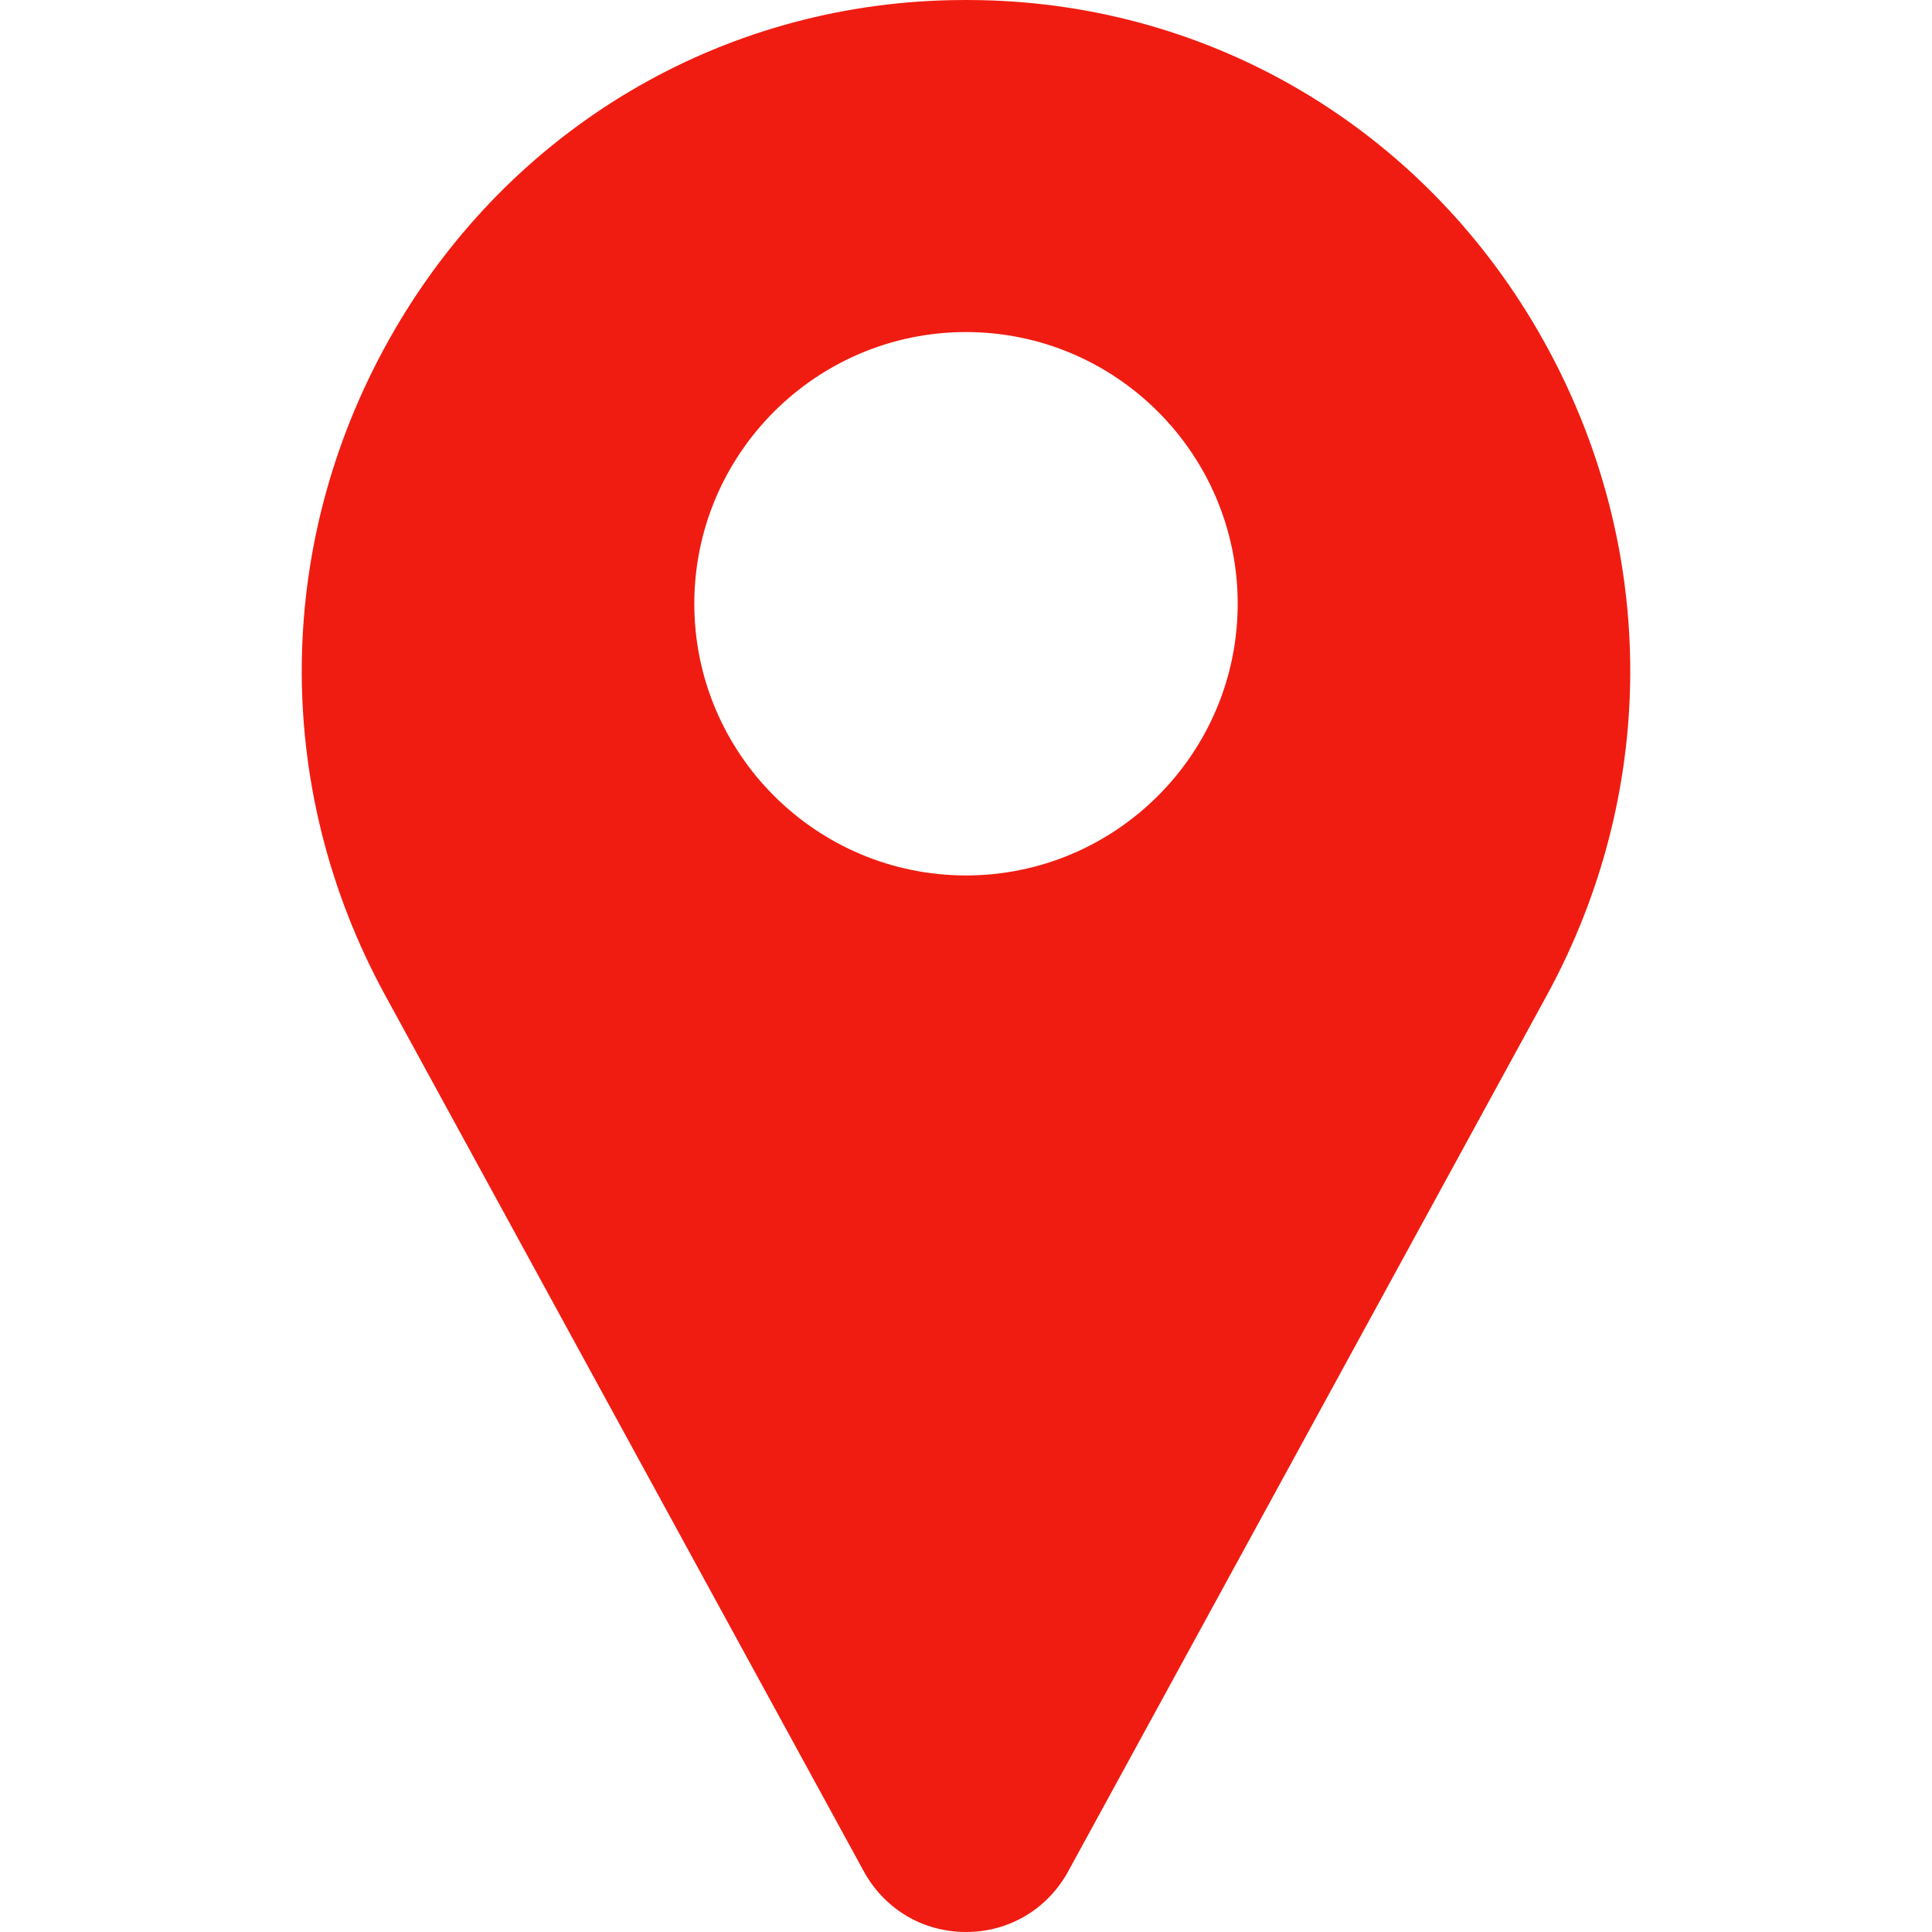
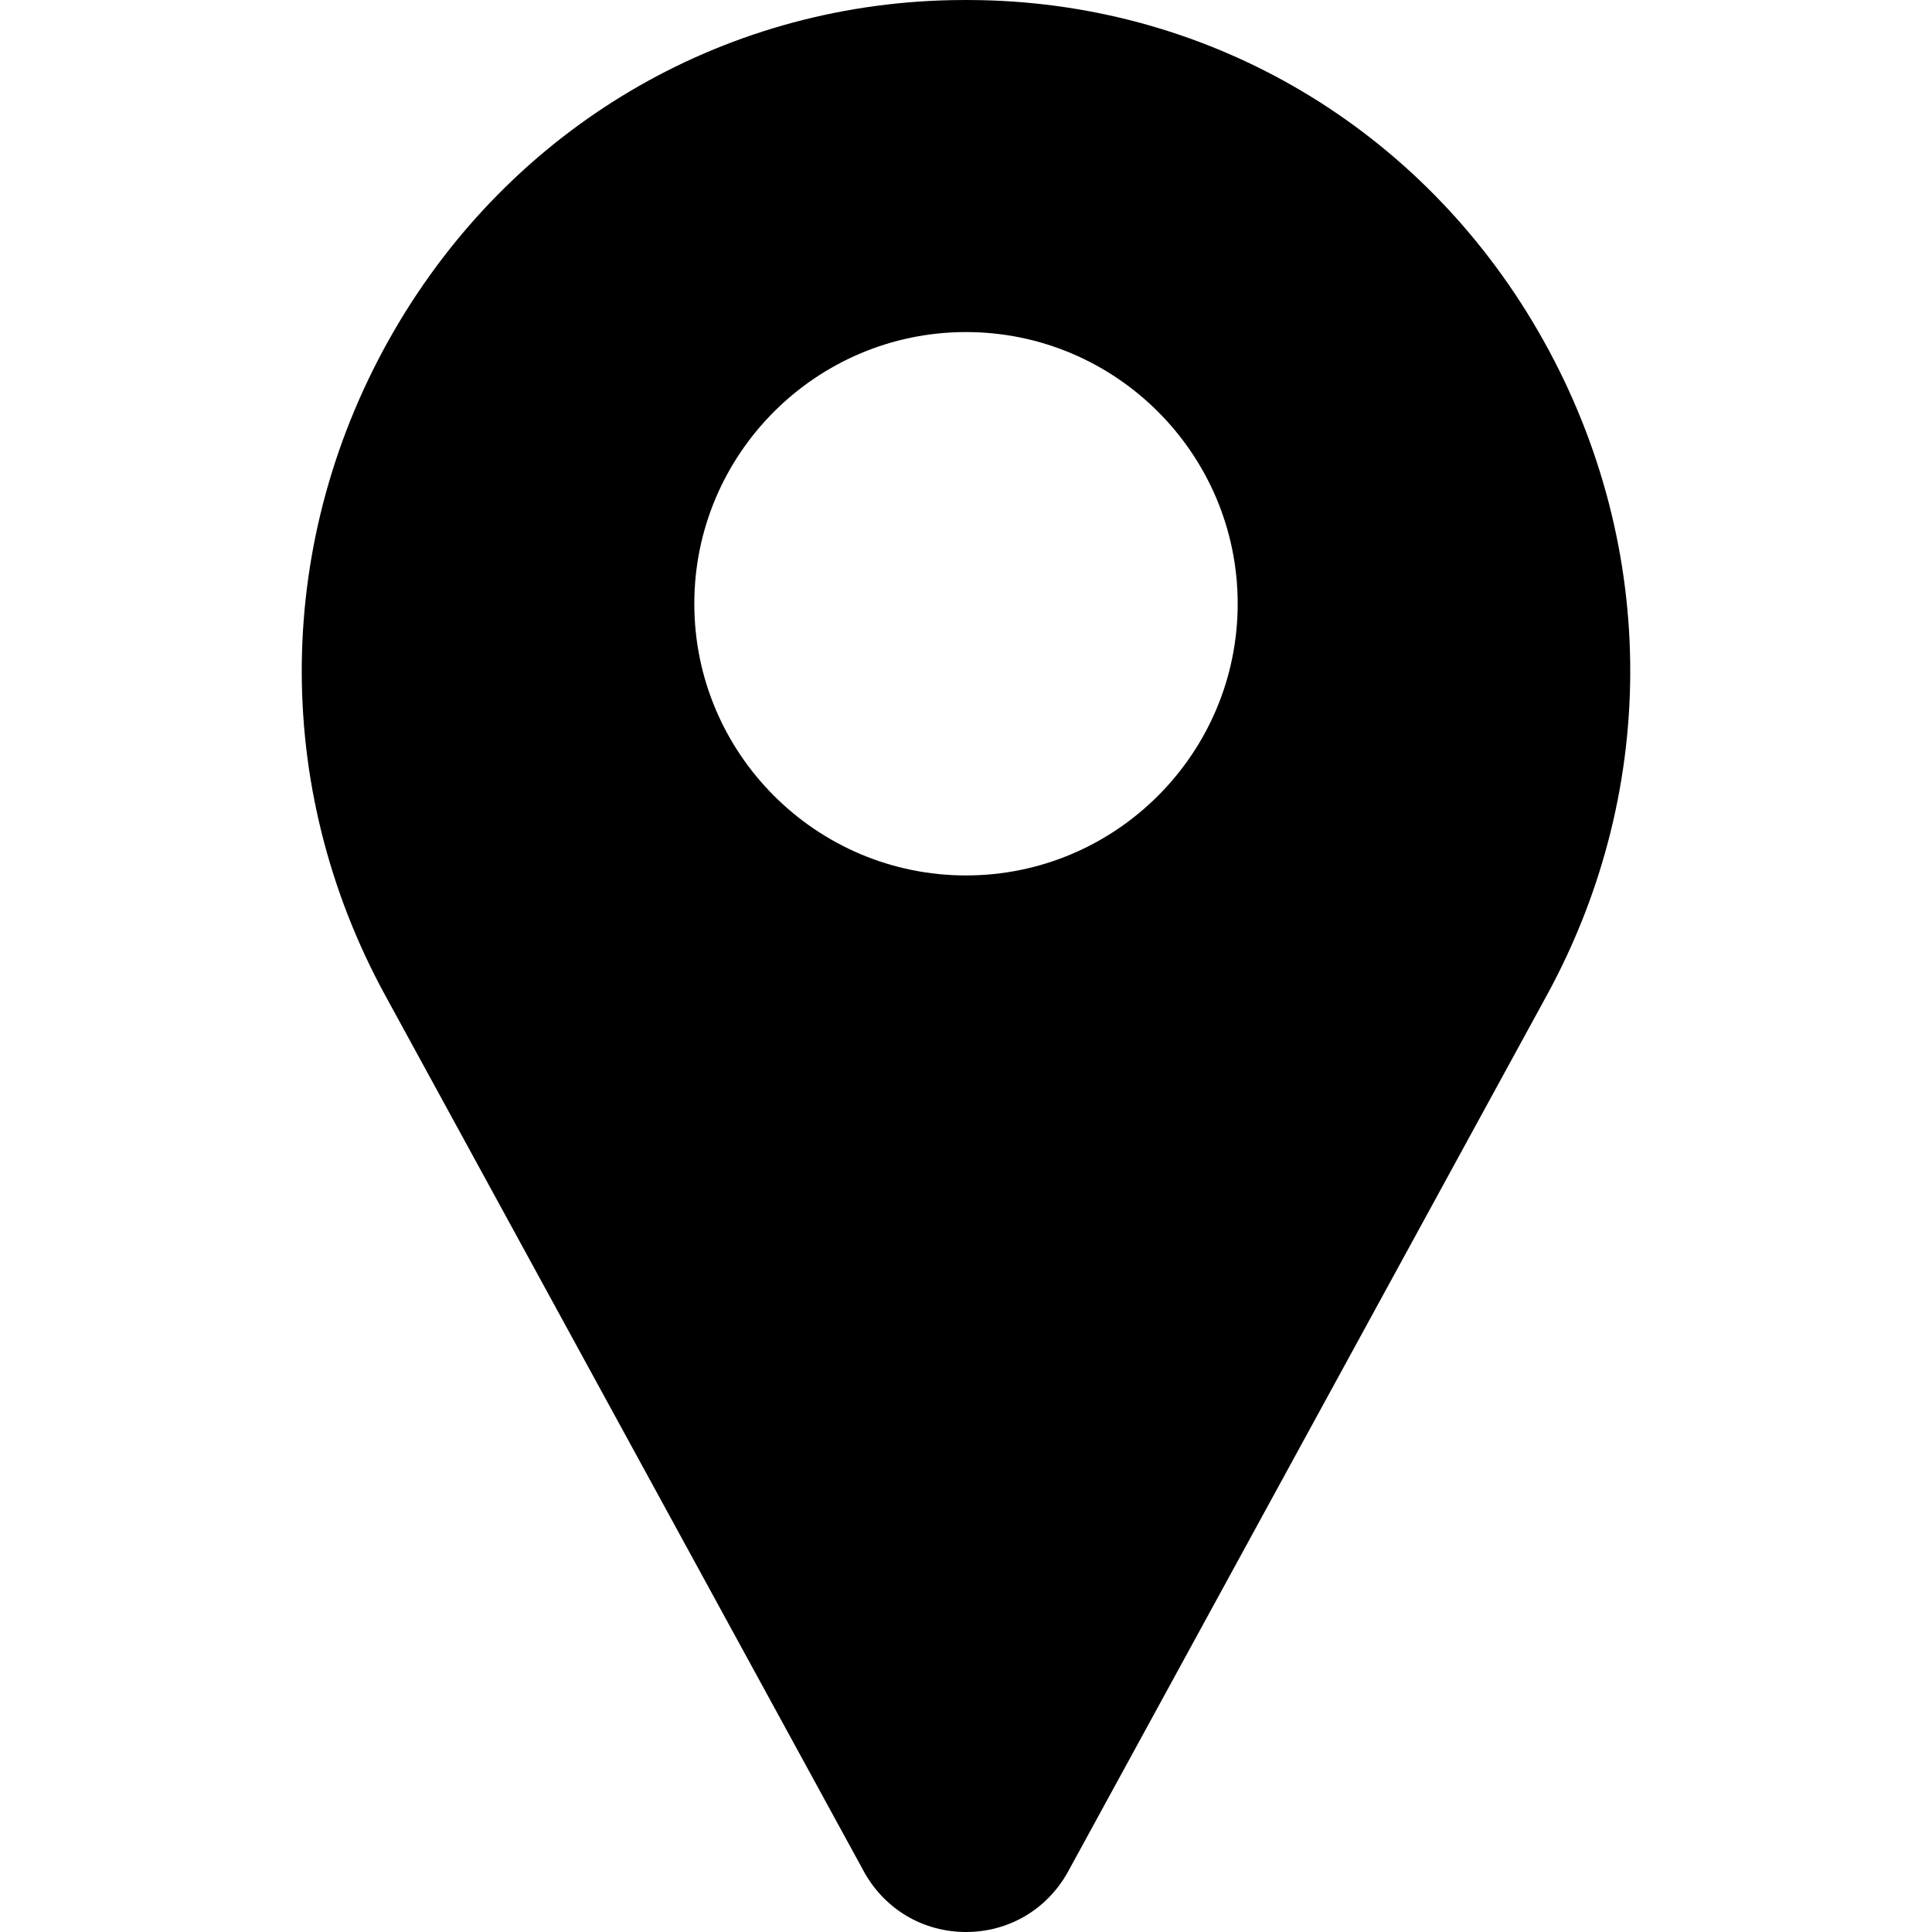
<svg xmlns="http://www.w3.org/2000/svg" height="512" width="512">
-   <path fill="#f11c11" d="M407.579 87.677C376.506 34.053 321.314 1.292 259.939.04c-2.62-.054-5.257-.054-7.878 0-61.374 1.252-116.566 34.013-147.64 87.637-31.762 54.812-32.631 120.652-2.325 176.123l126.963 232.387c.057.103.114.206.173.308 5.586 9.709 15.593 15.505 26.77 15.505 11.176 0 21.183-5.797 26.768-15.505.059-.102.116-.205.173-.308L409.906 263.8c30.304-55.471 29.435-121.311-2.327-176.123zM256 232c-39.701 0-72-32.299-72-72s32.299-72 72-72 72 32.299 72 72-32.298 72-72 72z" />
+   <path d="M407.579 87.677C376.506 34.053 321.314 1.292 259.939.04c-2.62-.054-5.257-.054-7.878 0-61.374 1.252-116.566 34.013-147.64 87.637-31.762 54.812-32.631 120.652-2.325 176.123l126.963 232.387c.057.103.114.206.173.308 5.586 9.709 15.593 15.505 26.77 15.505 11.176 0 21.183-5.797 26.768-15.505.059-.102.116-.205.173-.308L409.906 263.8c30.304-55.471 29.435-121.311-2.327-176.123zM256 232c-39.701 0-72-32.299-72-72s32.299-72 72-72 72 32.299 72 72-32.298 72-72 72z" />
</svg>
